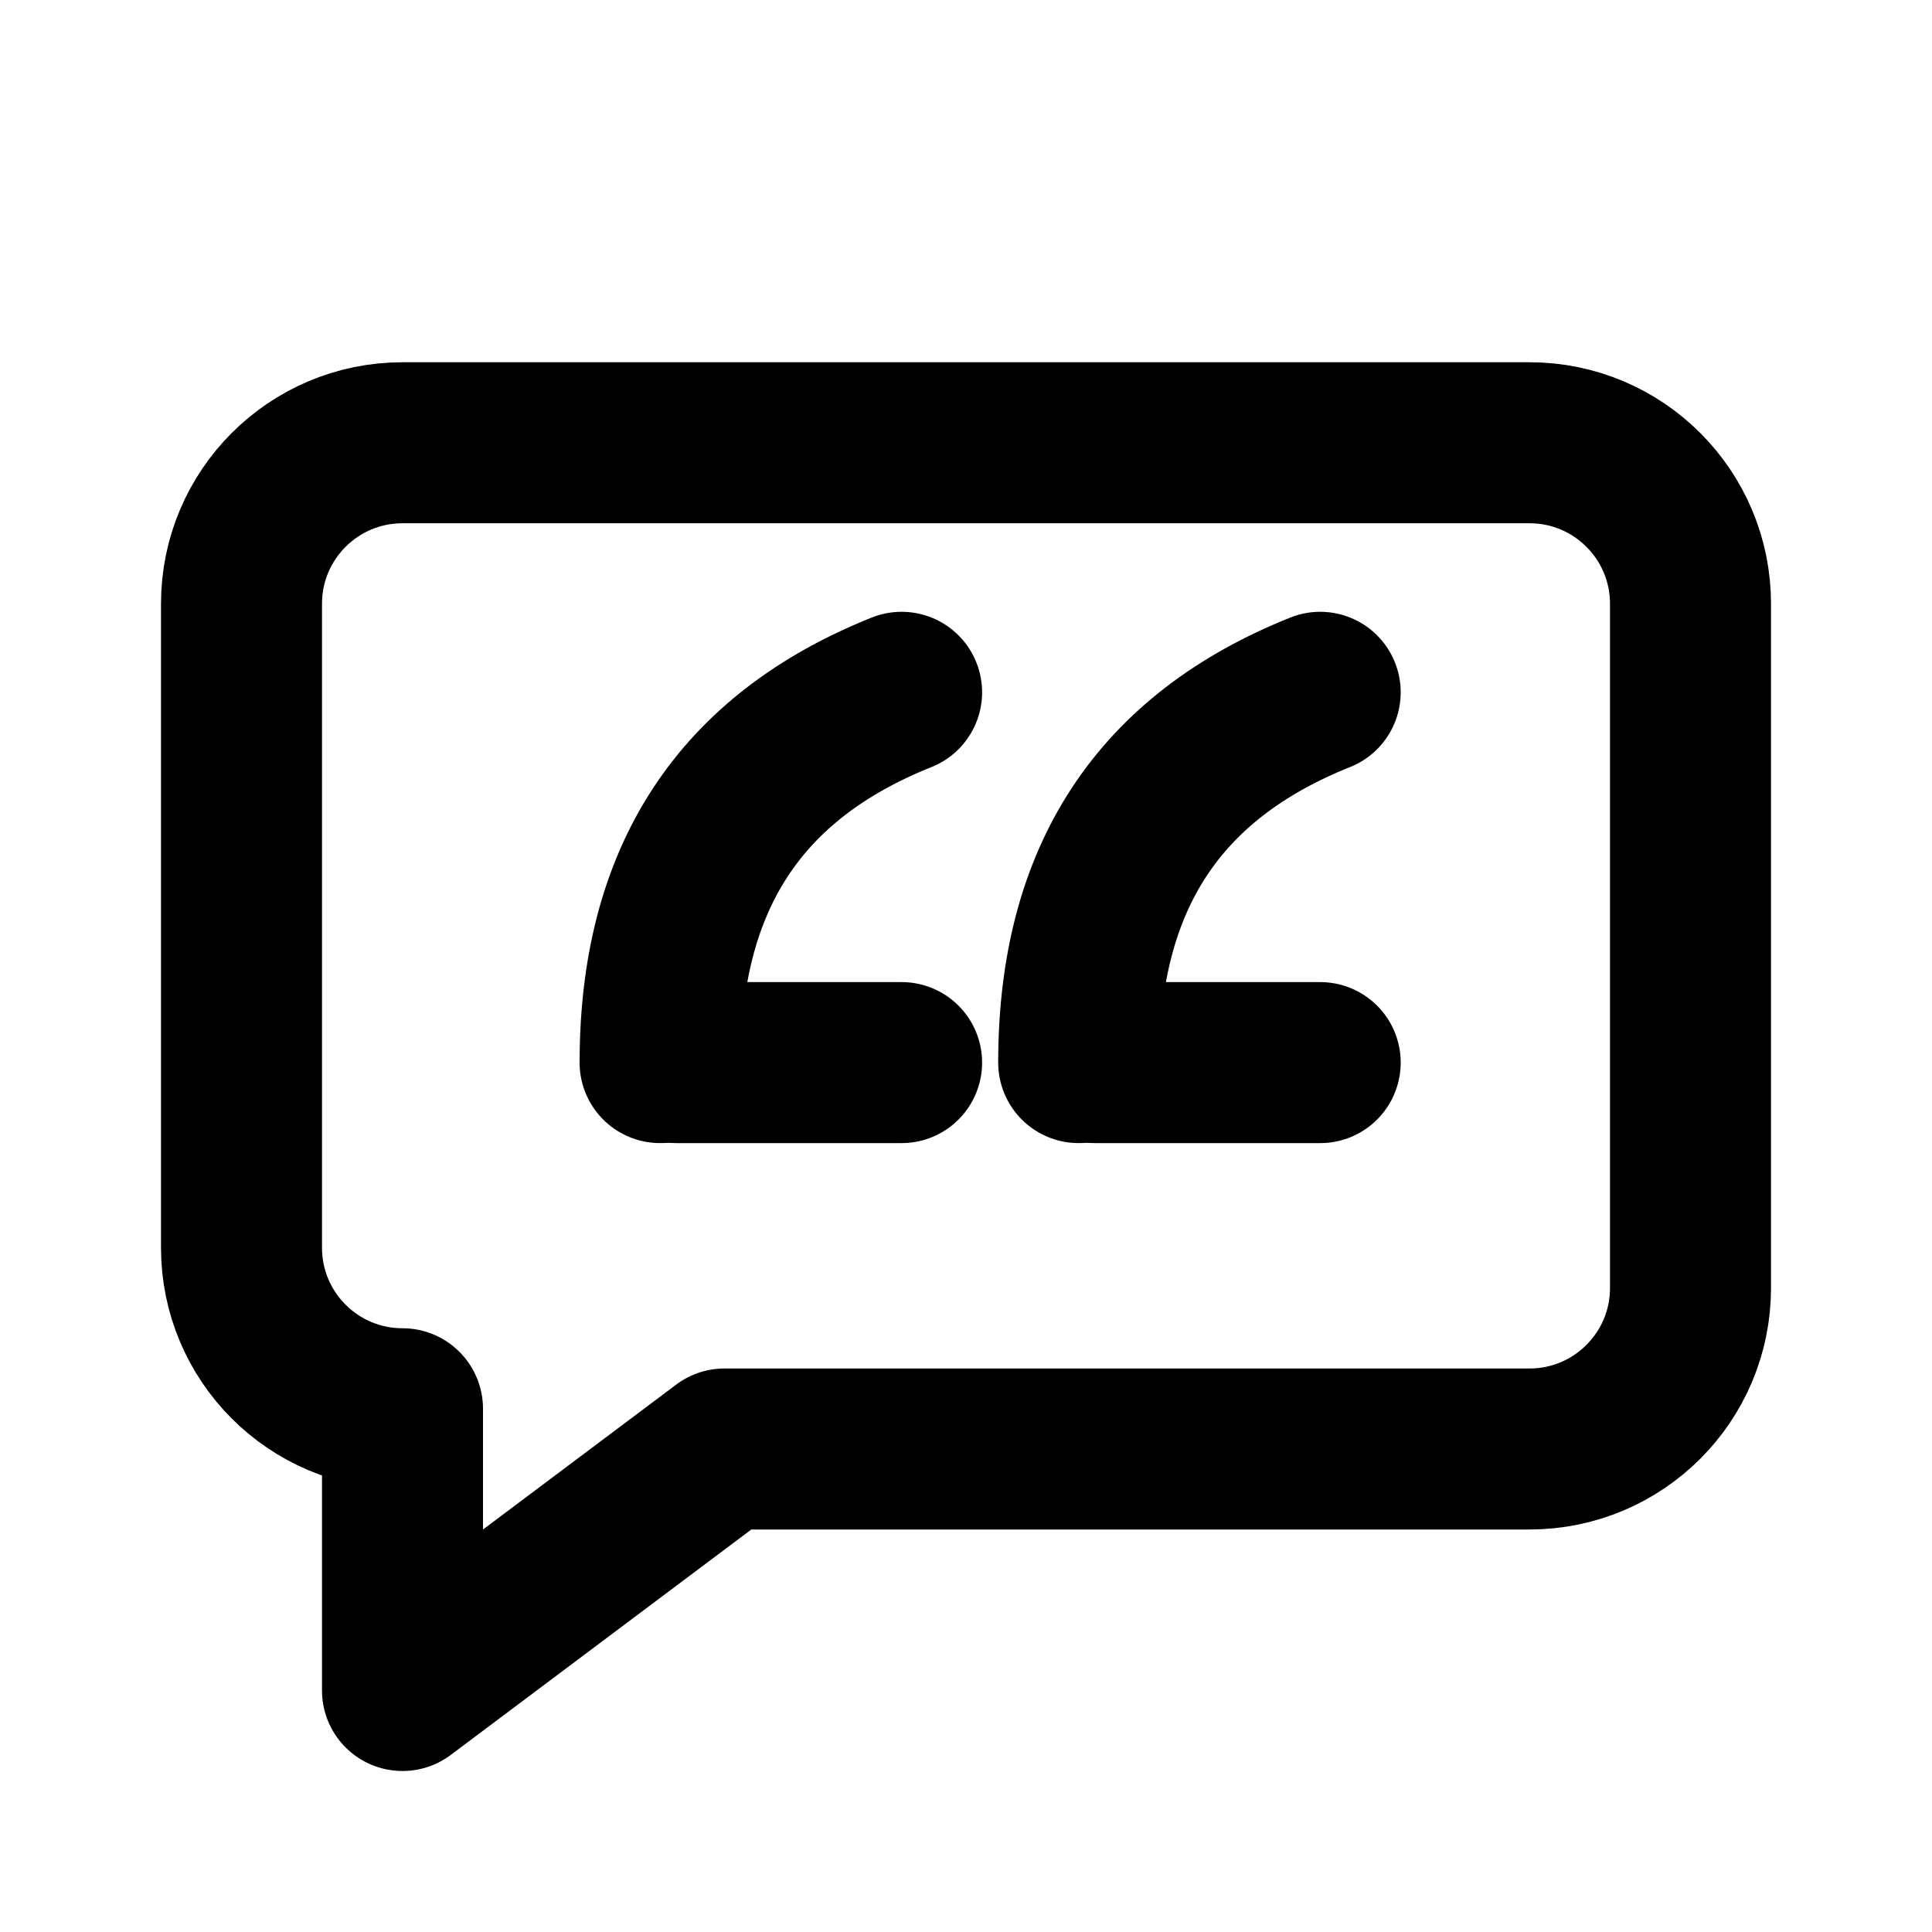
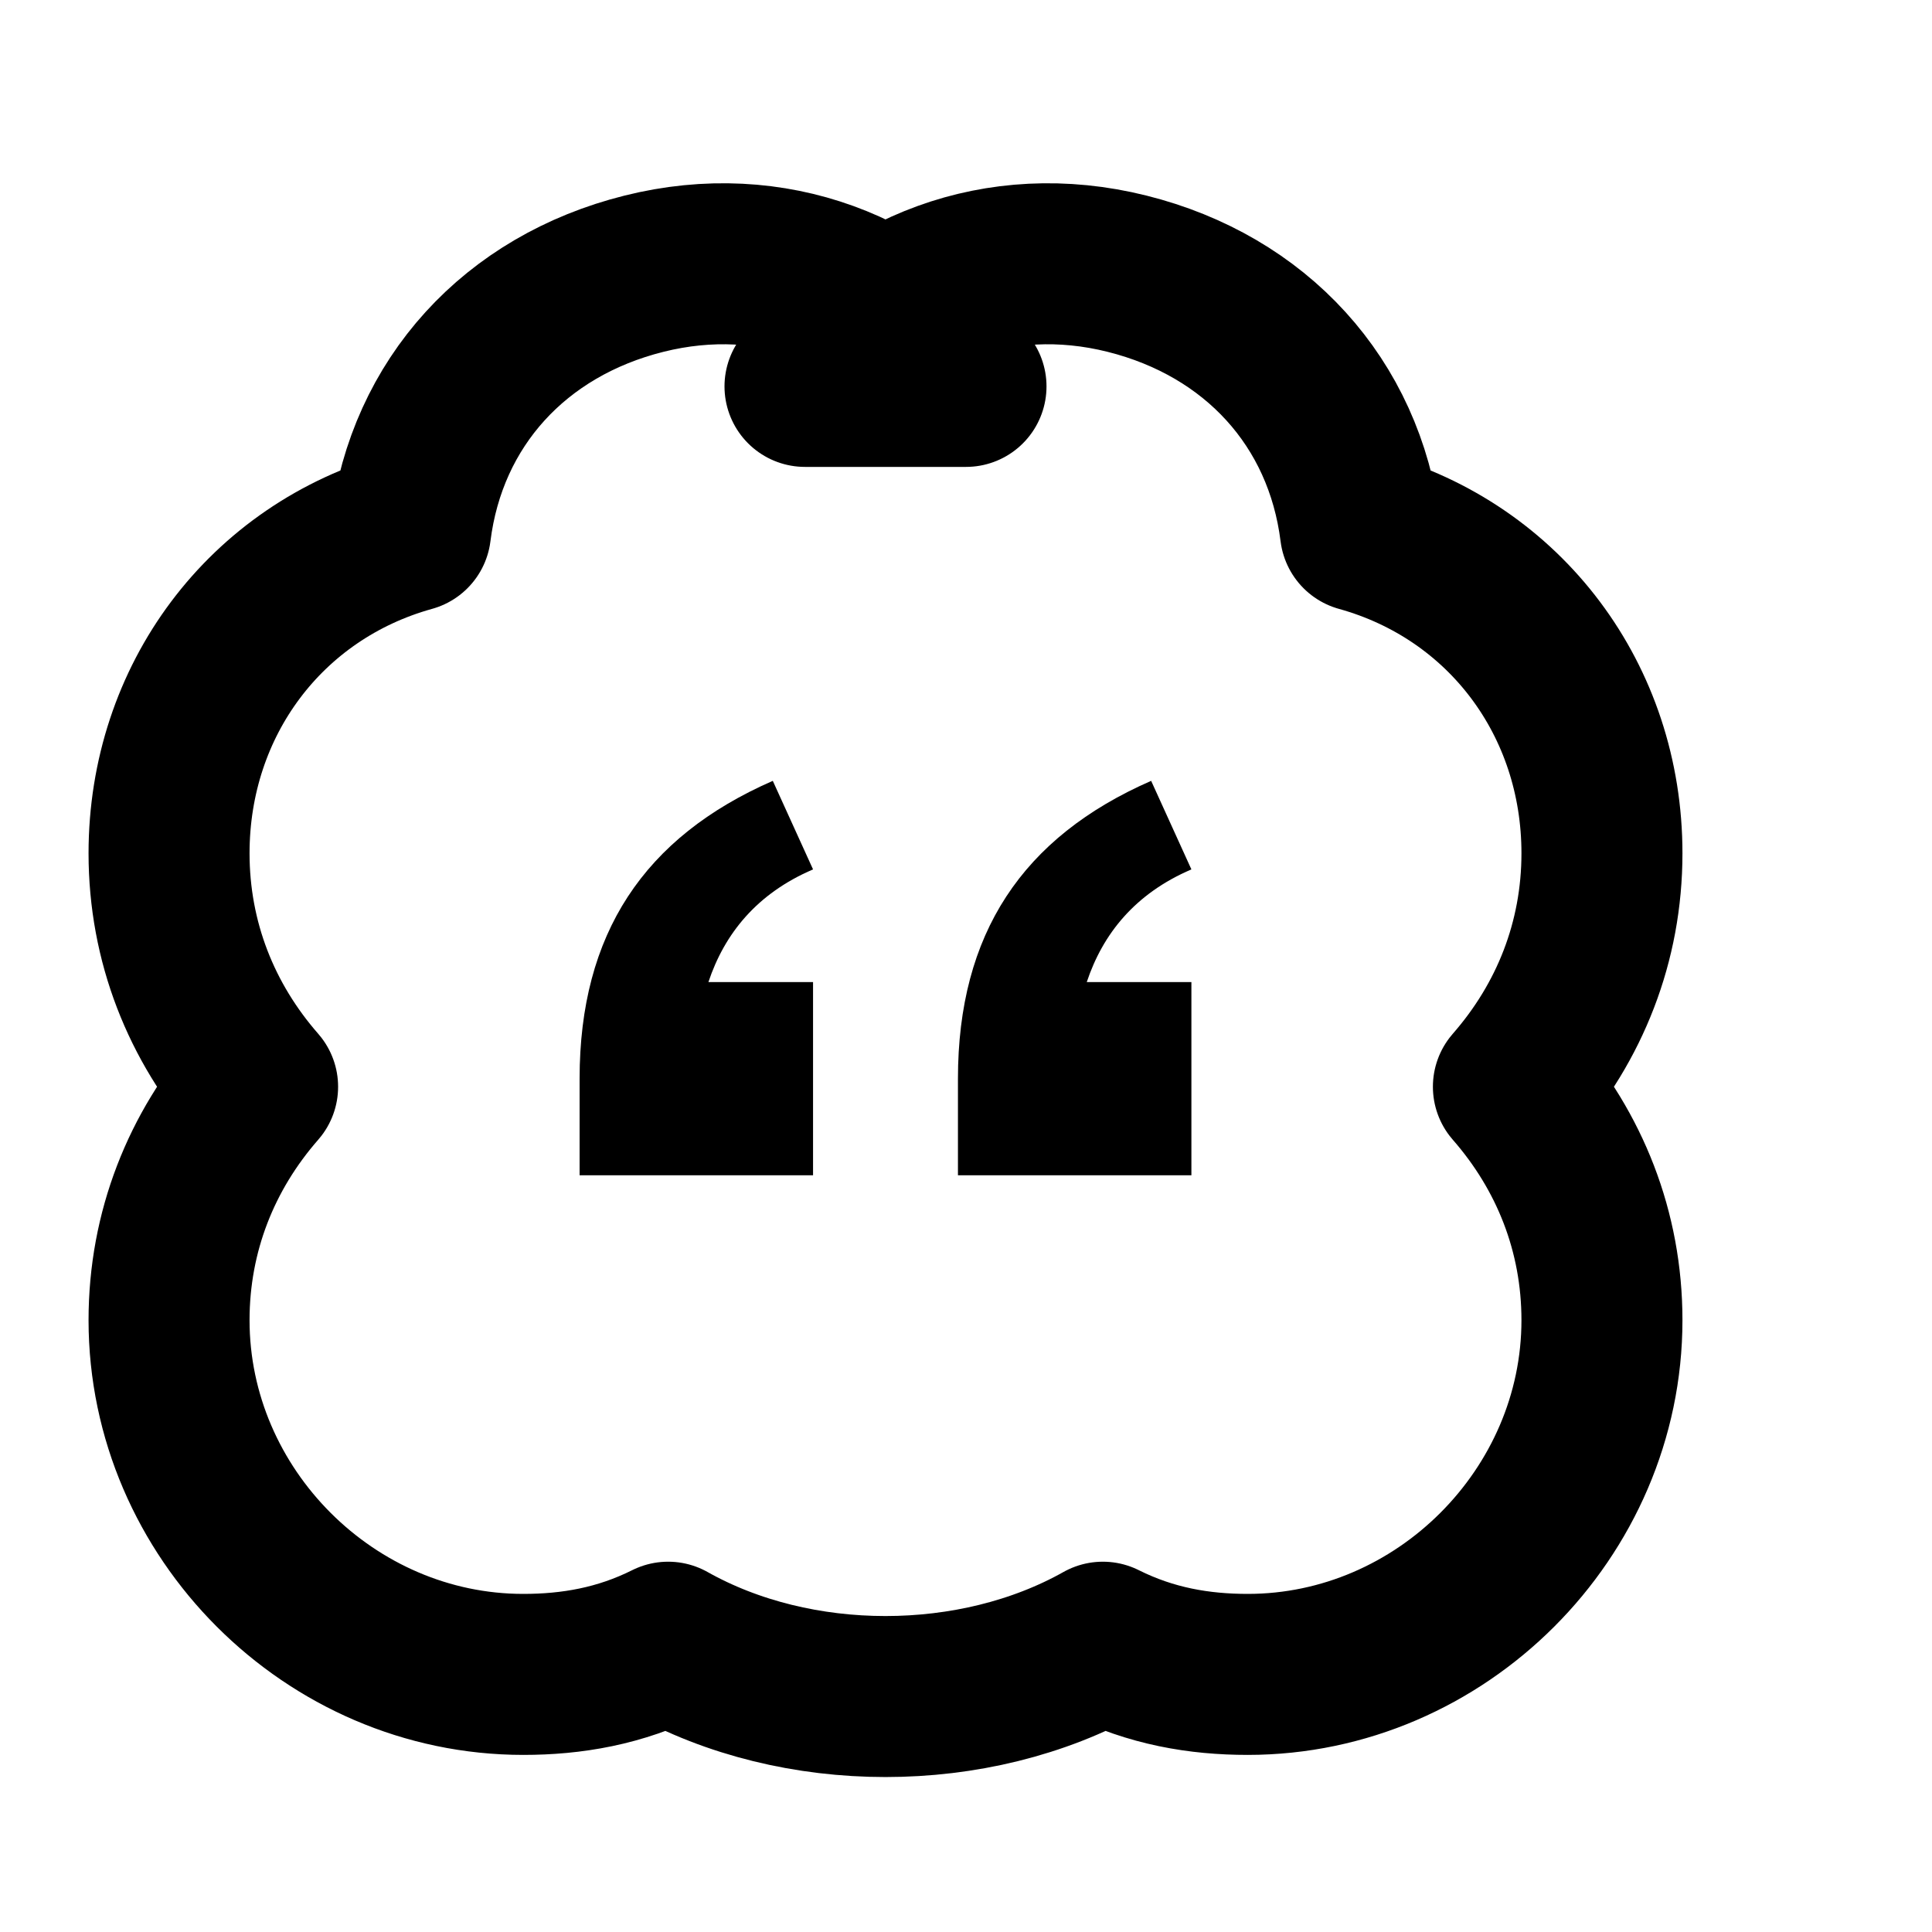
<svg xmlns="http://www.w3.org/2000/svg" viewBox="0 0 24 24" fill="none" stroke="#000" stroke-width="2" stroke-linecap="round" stroke-linejoin="round">
-   <path d="M5 5.5h14a2 2 0 0 1 2 2v8.5a2 2 0 0 1-2 2H9l-4 3v-3.5a2 2 0 0 1-2-2v-8a2 2 0 0 1 2-2z" />
-   <path d="M8.2 13.2c0-2.3 1-3.8 3-4.6" />
-   <path d="M11.2 13.2H8.4" />
-   <path d="M13.4 13.2c0-2.3 1-3.8 3-4.6" />
-   <path d="M16.4 13.2h-2.8" />
+   <path d="M12 4.8c-.9-1.2-2.4-1.8-4-1.4S5.3 5 5.1 6.6c-1.8.5-3 2.1-3 4 0 1.1.4 2.1 1.1 2.9-.7.8-1.1 1.8-1.1 2.9 0 2.4 2 4.4 4.4 4.4.6 0 1.2-.1 1.8-.4 1.6.9 3.8.9 5.4 0 .6.3 1.2.4 1.8.4 2.4 0 4.4-2 4.4-4.4 0-1.1-.4-2.1-1.1-2.9.7-.8 1.1-1.8 1.1-2.9 0-1.9-1.2-3.5-3-4-.2-1.6-1.3-2.8-2.9-3.2s-3.1.2-4 1.4Z" />
+   <path fill="#000" stroke="none" d="M7.2 13.4c0-1.8.8-3 2.4-3.7l.5 1.1c-.7.3-1.1.8-1.3 1.4h1.3v2.4H7.2v-1.2Zm4.7 0c0-1.8.8-3 2.4-3.7l.5 1.1c-.7.3-1.1.8-1.3 1.4h1.3v2.4h-2.9v-1.2Z" />
</svg>
